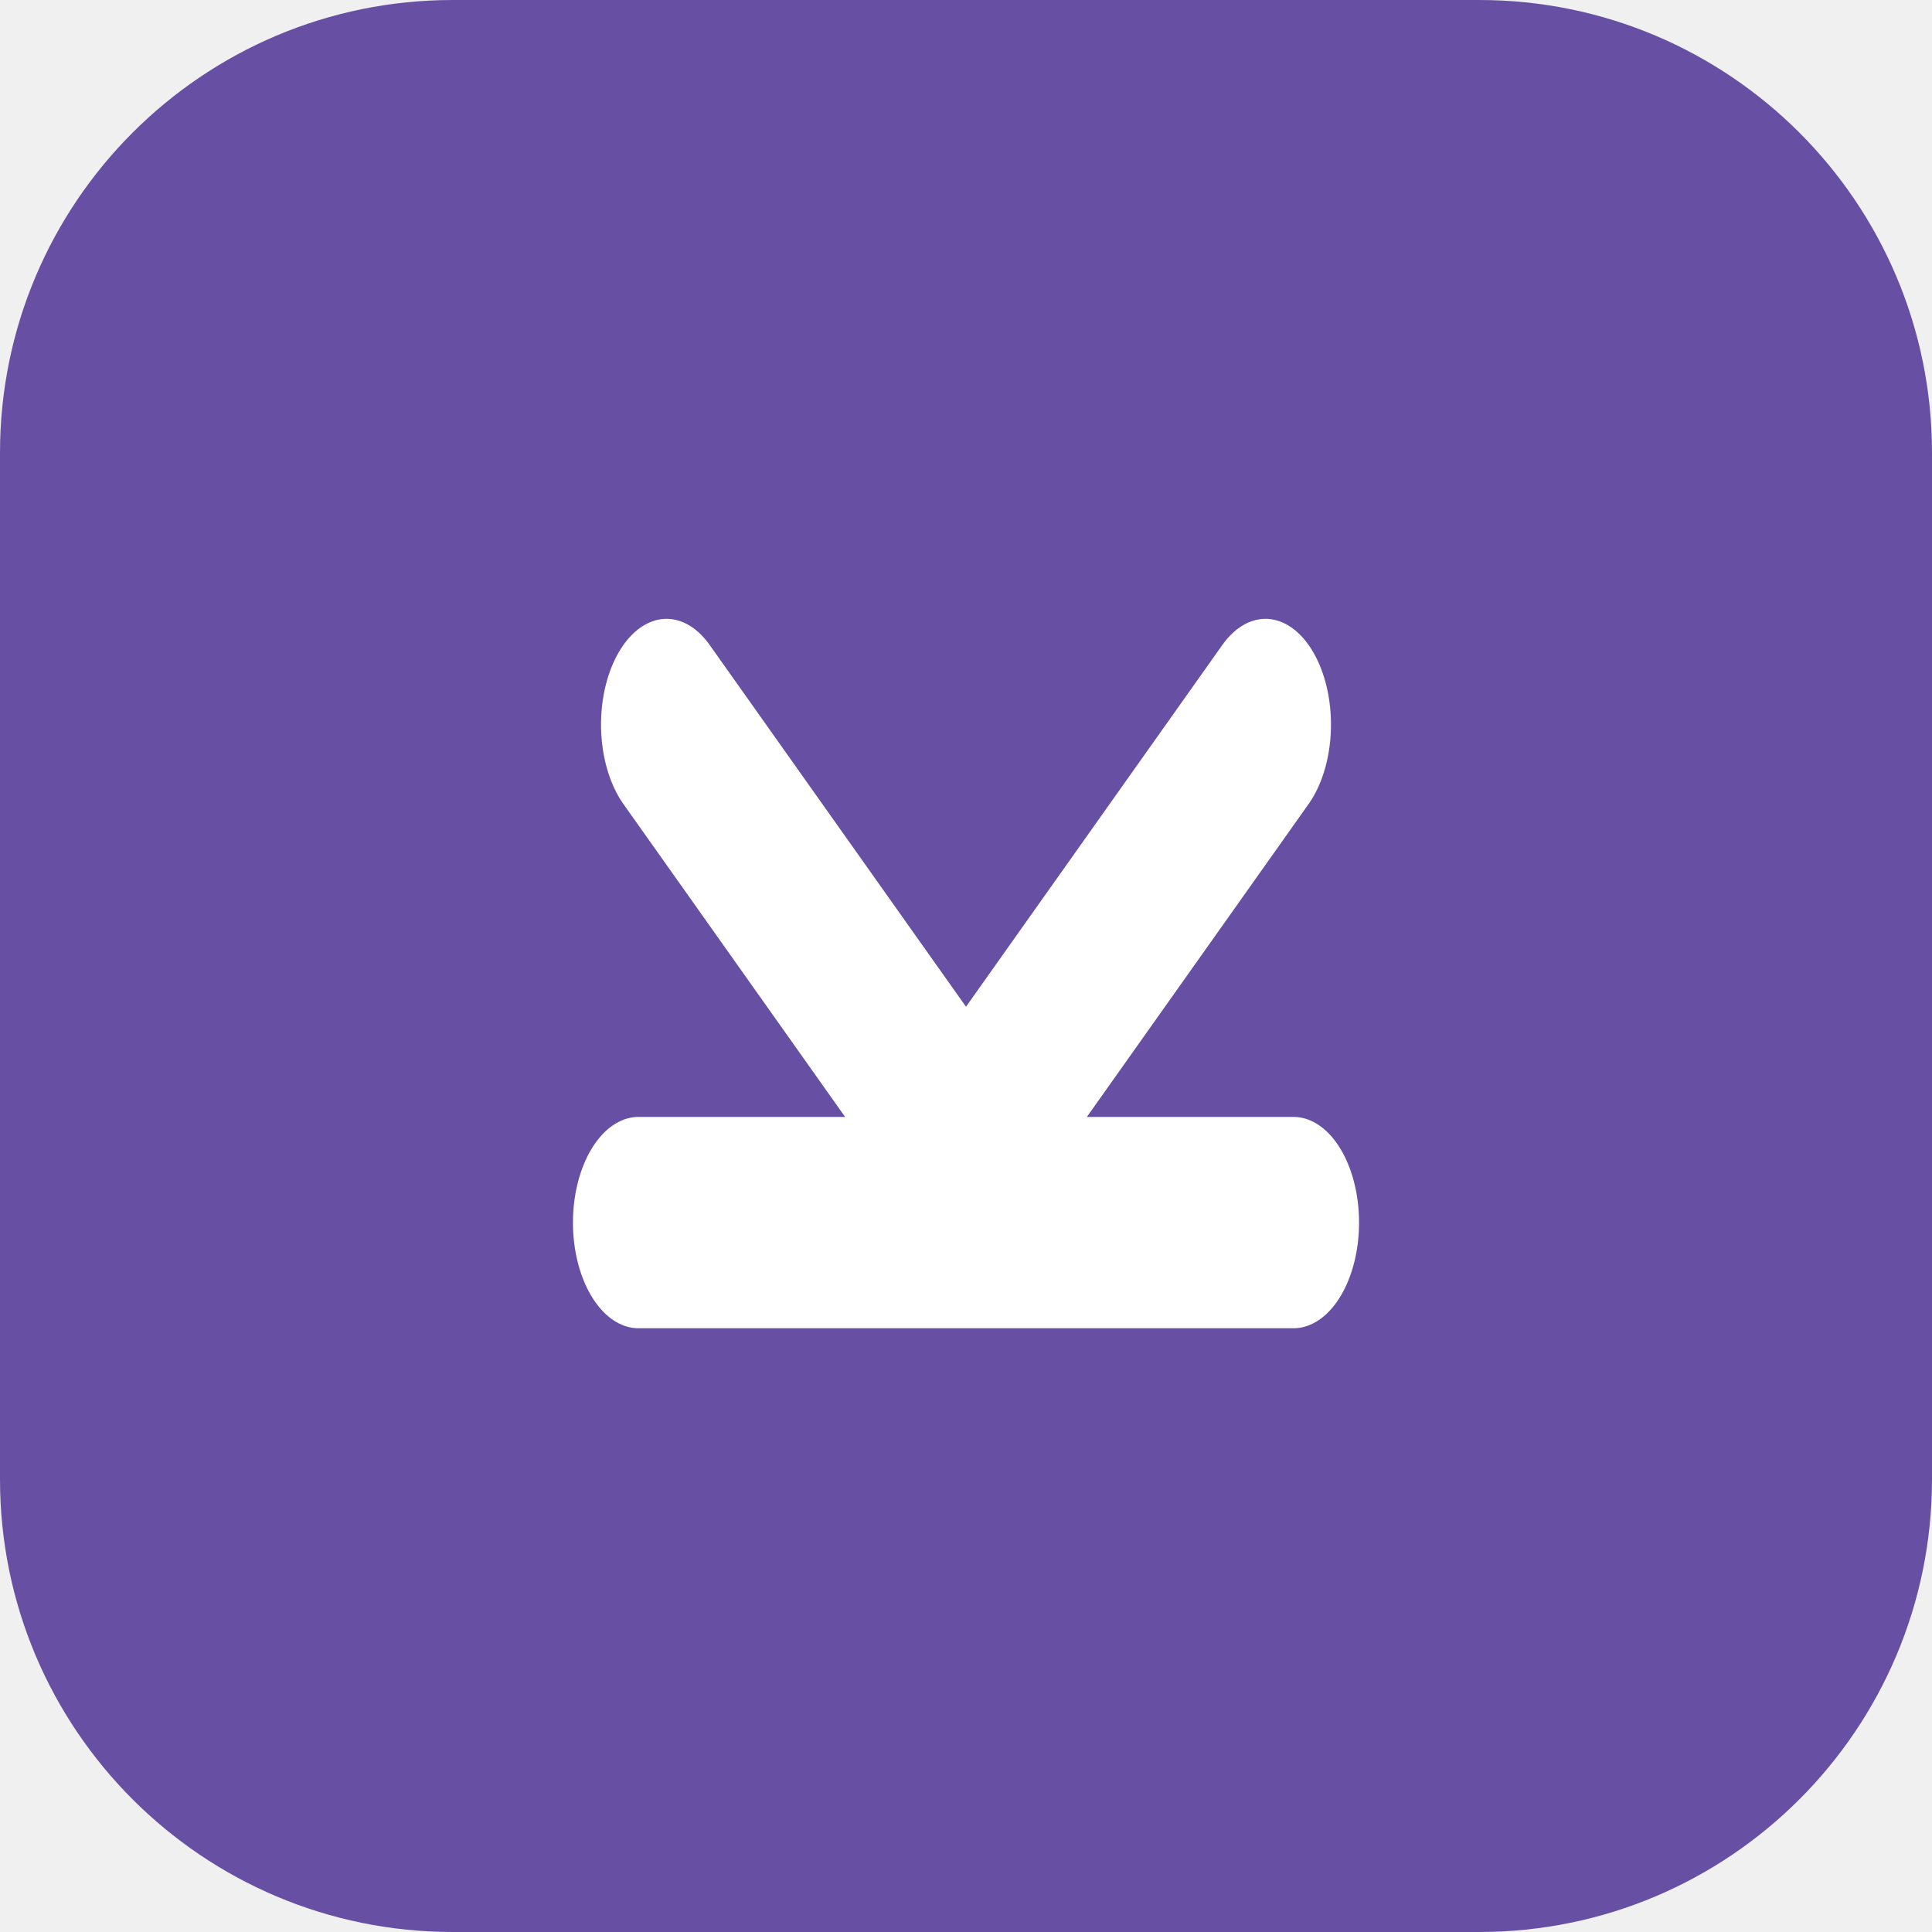
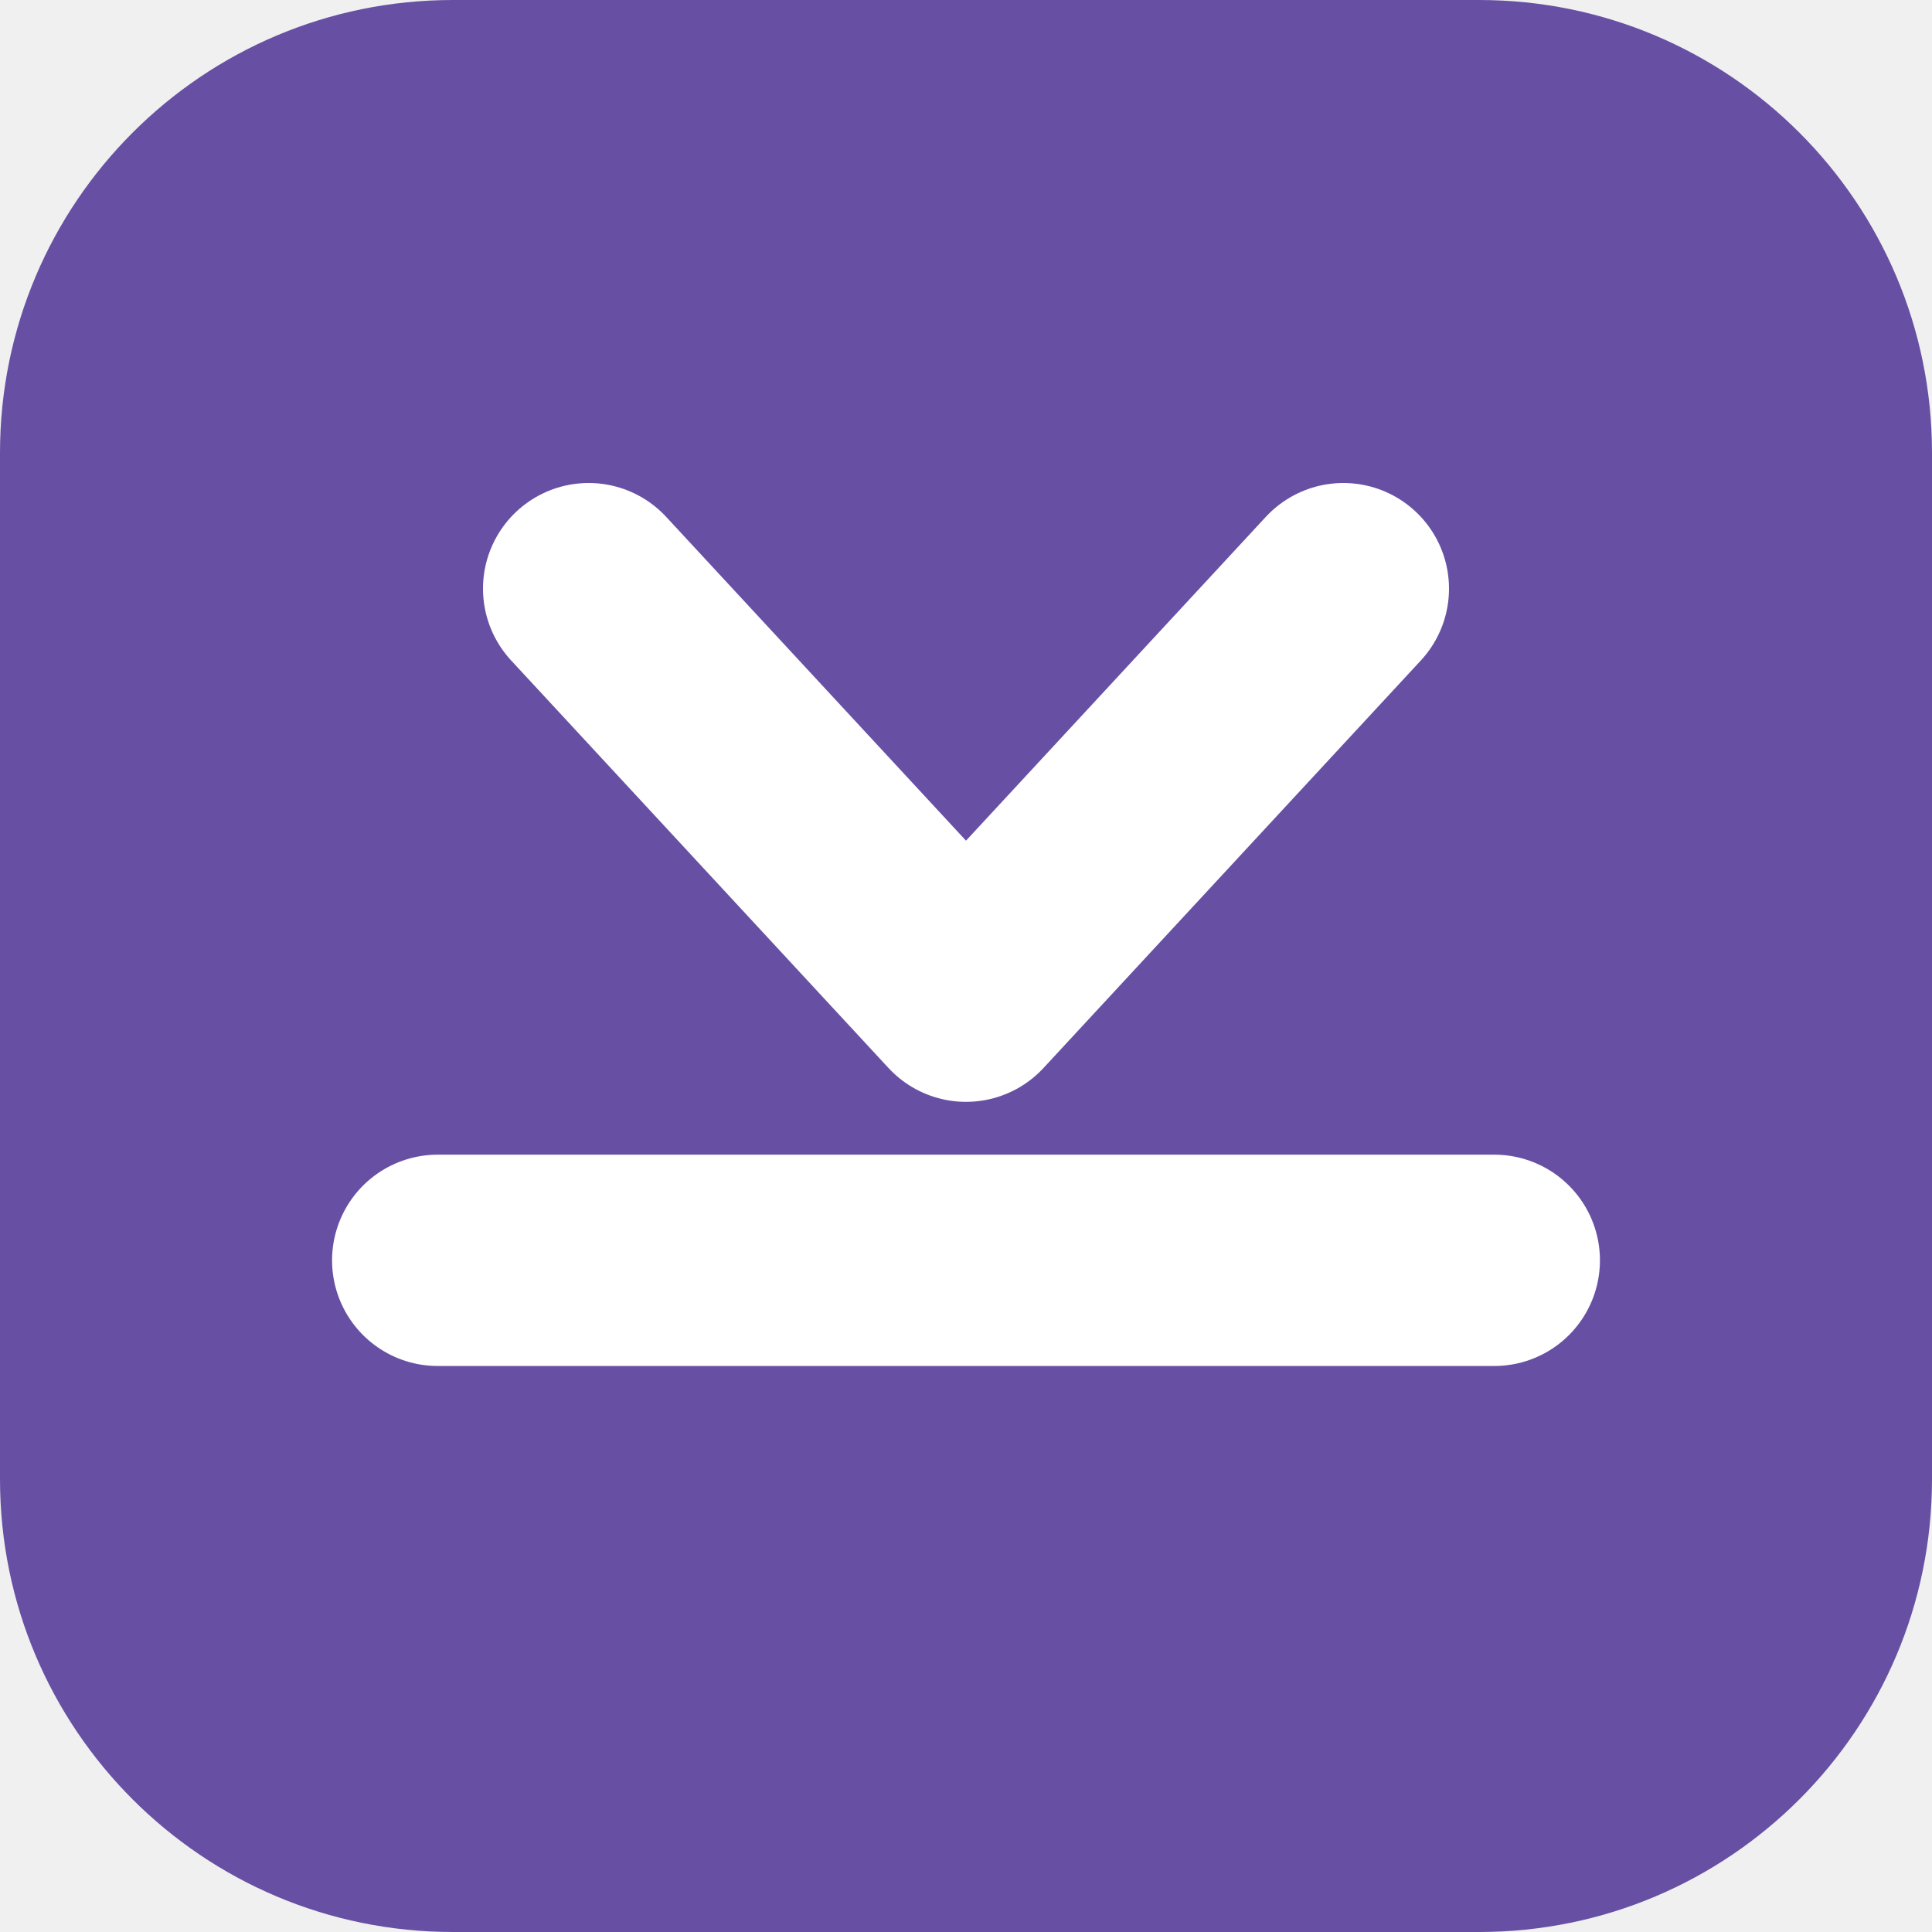
<svg xmlns="http://www.w3.org/2000/svg" viewBox="0 0 512 512">
  <rect width="512" height="512" rx="120" fill="#6750A4" />
-   <g transform="translate(256 276) scale(0.62 1) rotate(-90) translate(-8 0)" fill="none" stroke="#FFFFFF" stroke-width="56" stroke-linecap="round" stroke-linejoin="round">
-     <path d="M-40 -140 V140" />
-     <path d="M92 -128 L-20 0 L92 128" />
+   <g transform="translate(256 276) scale(1 1) rotate(-90) translate(-8 0)" fill="none" stroke="#FFFFFF" stroke-width="56" stroke-linecap="round" stroke-linejoin="round">
+     <path d="M-50 -140 V140" />
+     <path d="M128 -100 L20 0 L128 100" />
  </g>
</svg>
